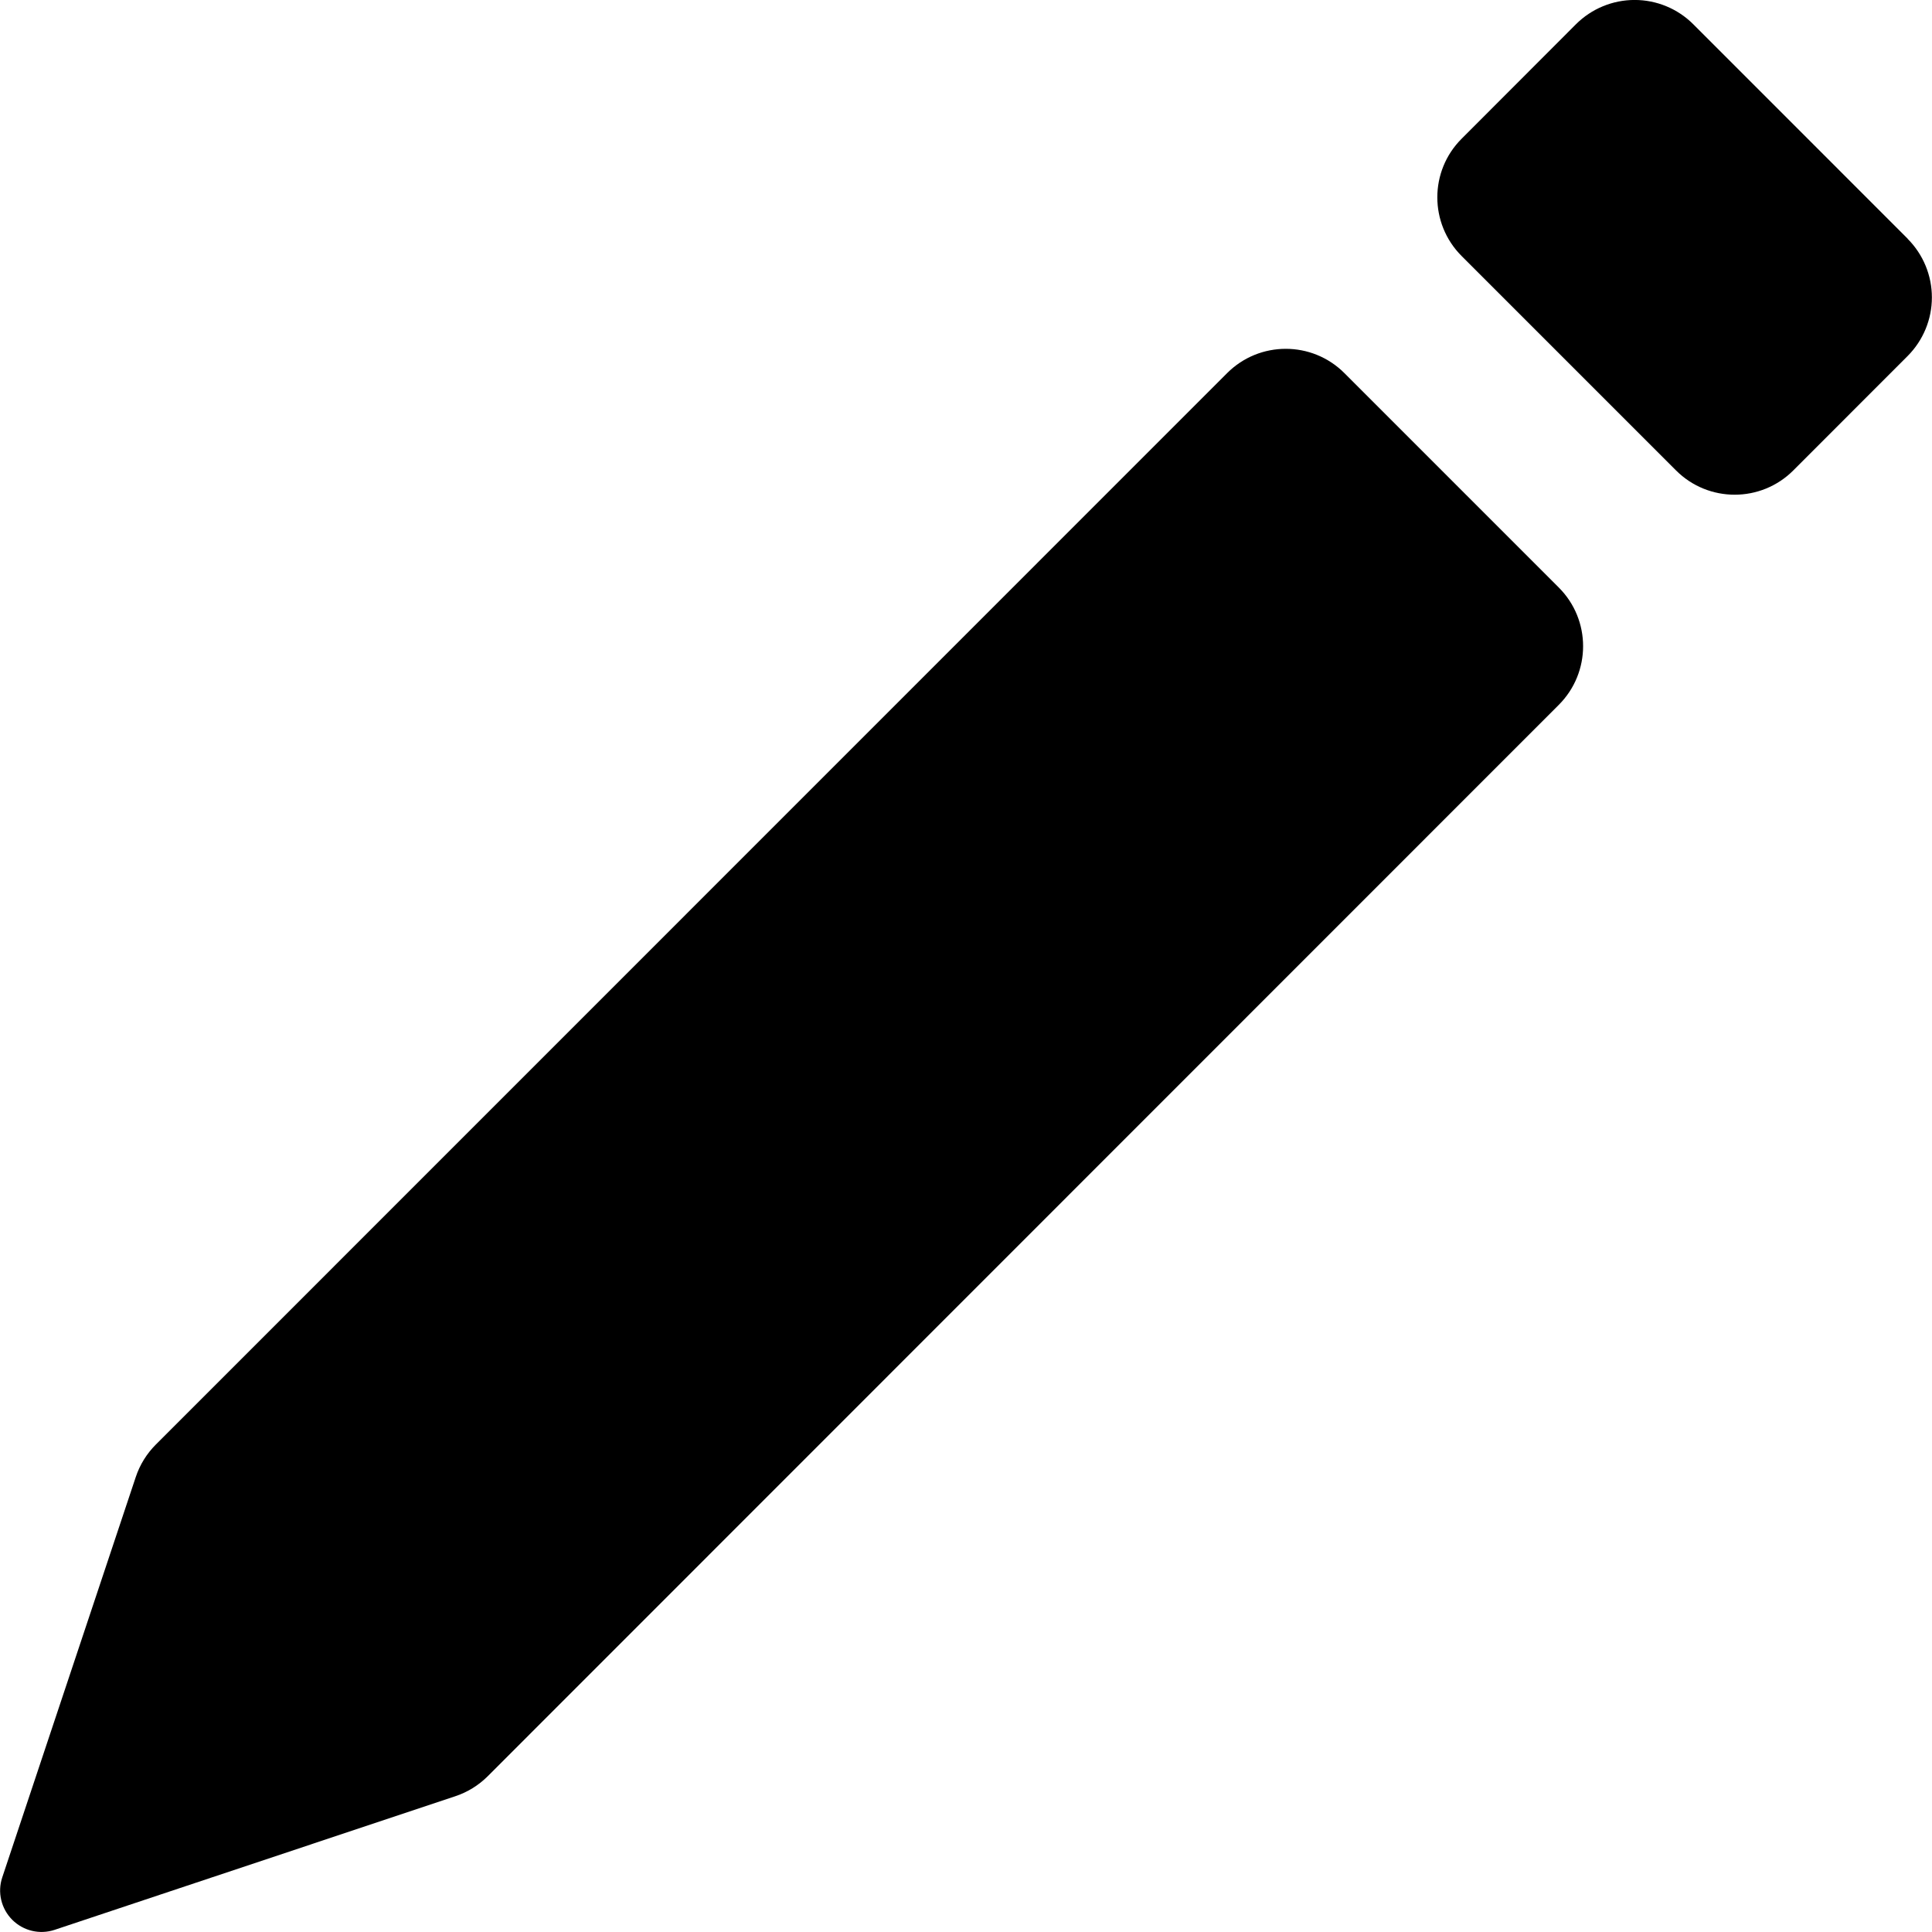
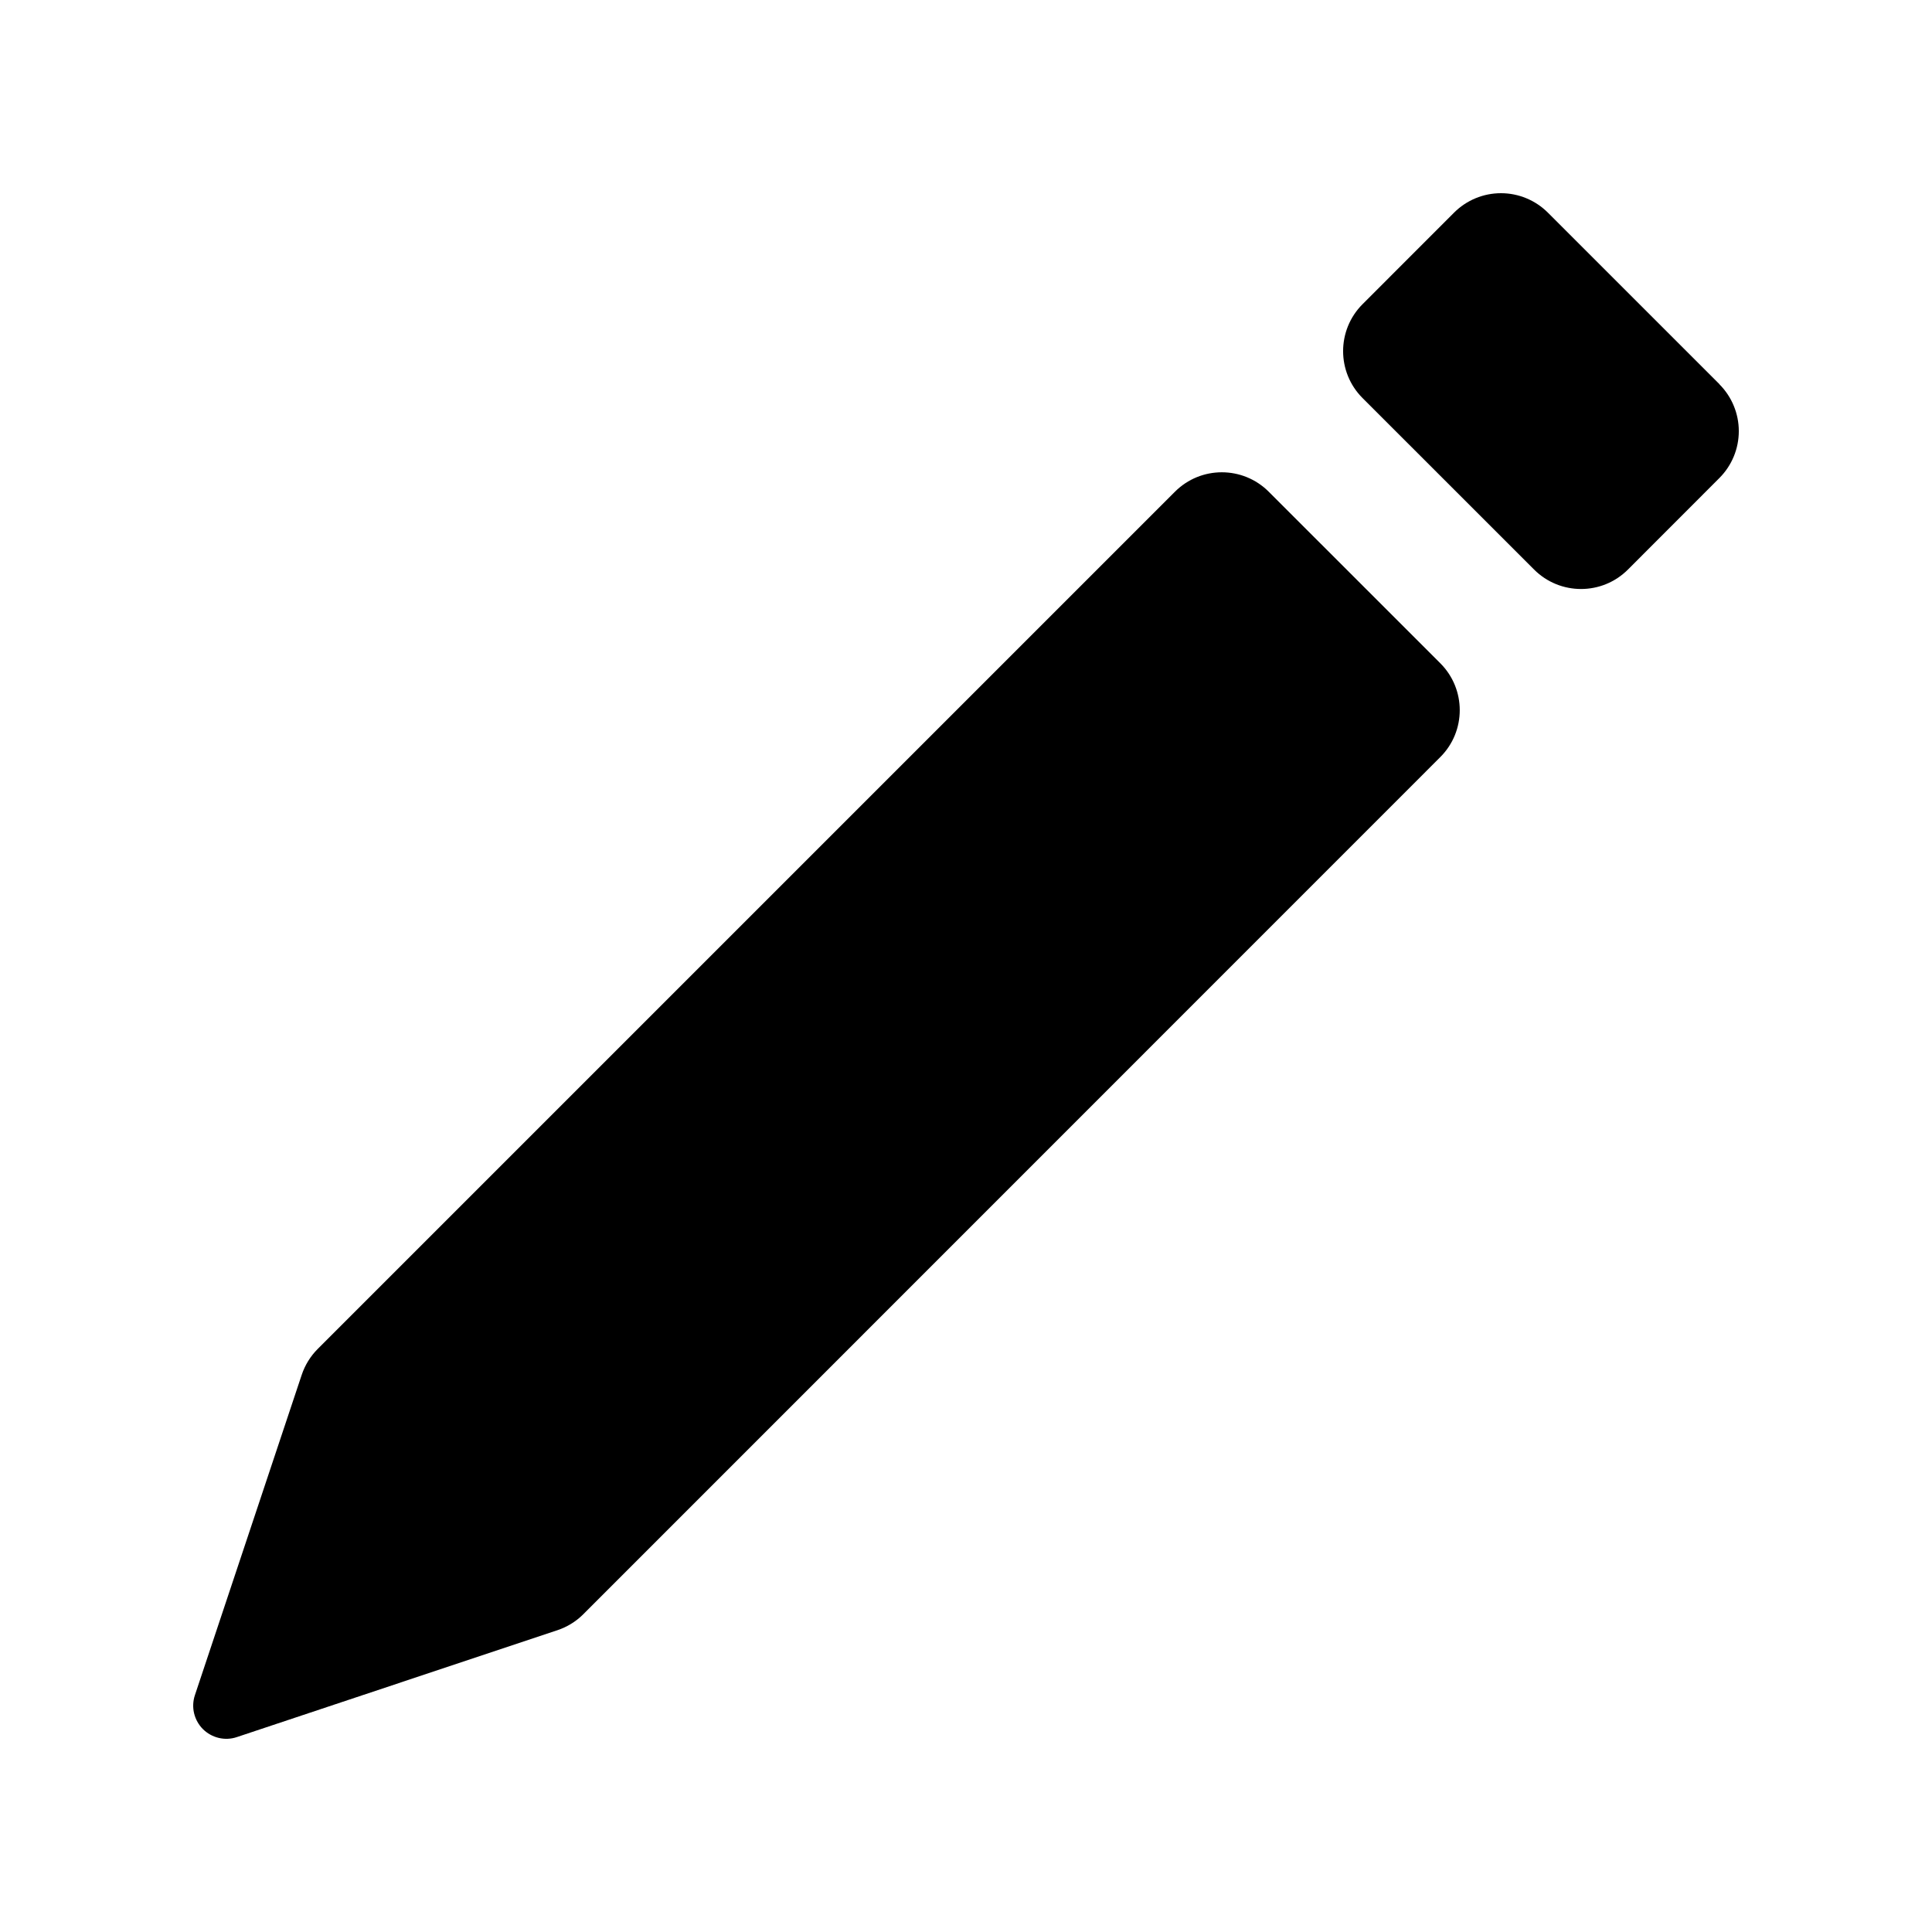
<svg xmlns="http://www.w3.org/2000/svg" width="50" height="50" viewBox="0 0 50 50" fill="none">
-   <path d="M49.369 6.176L49.372 6.183C49.772 6.585 49.997 7.129 49.997 7.697C49.997 8.265 49.772 8.809 49.371 9.212L46.411 12.174C45.574 13.012 44.214 13.013 43.376 12.175L37.826 6.625C36.989 5.787 36.988 4.429 37.826 3.591L40.786 0.627C41.189 0.225 41.735 -0.001 42.304 -0.001C42.873 -0.001 43.419 0.225 43.821 0.627L49.369 6.176ZM40.342 18.241C41.18 17.402 41.18 16.044 40.342 15.206L34.793 9.656C33.955 8.818 32.596 8.818 31.758 9.656L4.032 37.386C3.796 37.622 3.618 37.91 3.513 38.227L0.058 48.588C-0.005 48.777 -0.014 48.98 0.032 49.173C0.078 49.367 0.177 49.544 0.318 49.685C0.458 49.825 0.635 49.924 0.829 49.97C1.023 50.016 1.225 50.007 1.414 49.944L11.776 46.489C12.092 46.385 12.38 46.209 12.617 45.974L40.342 18.241Z" fill="black" />
+   <path d="M44.498 9.941L44.5 9.947C44.82 10.269 45 10.704 45 11.158C45 11.613 44.82 12.048 44.499 12.37L42.131 14.74C41.461 15.411 40.373 15.411 39.702 14.74L35.262 10.301C34.592 9.631 34.592 8.544 35.262 7.873L37.631 5.503C37.953 5.181 38.389 5 38.845 5C39.3 5 39.737 5.181 40.059 5.503L44.498 9.941ZM37.275 19.593C37.946 18.923 37.946 17.836 37.275 17.165L32.835 12.726C32.164 12.055 31.077 12.055 30.407 12.726L8.224 34.909C8.035 35.098 7.892 35.329 7.808 35.582L5.044 43.871C4.994 44.022 4.986 44.184 5.023 44.339C5.06 44.494 5.139 44.636 5.251 44.749C5.364 44.861 5.506 44.94 5.661 44.977C5.816 45.014 5.978 45.007 6.129 44.956L14.419 42.192C14.672 42.109 14.903 41.968 15.092 41.78L37.275 19.593Z" fill="black" />
</svg>
